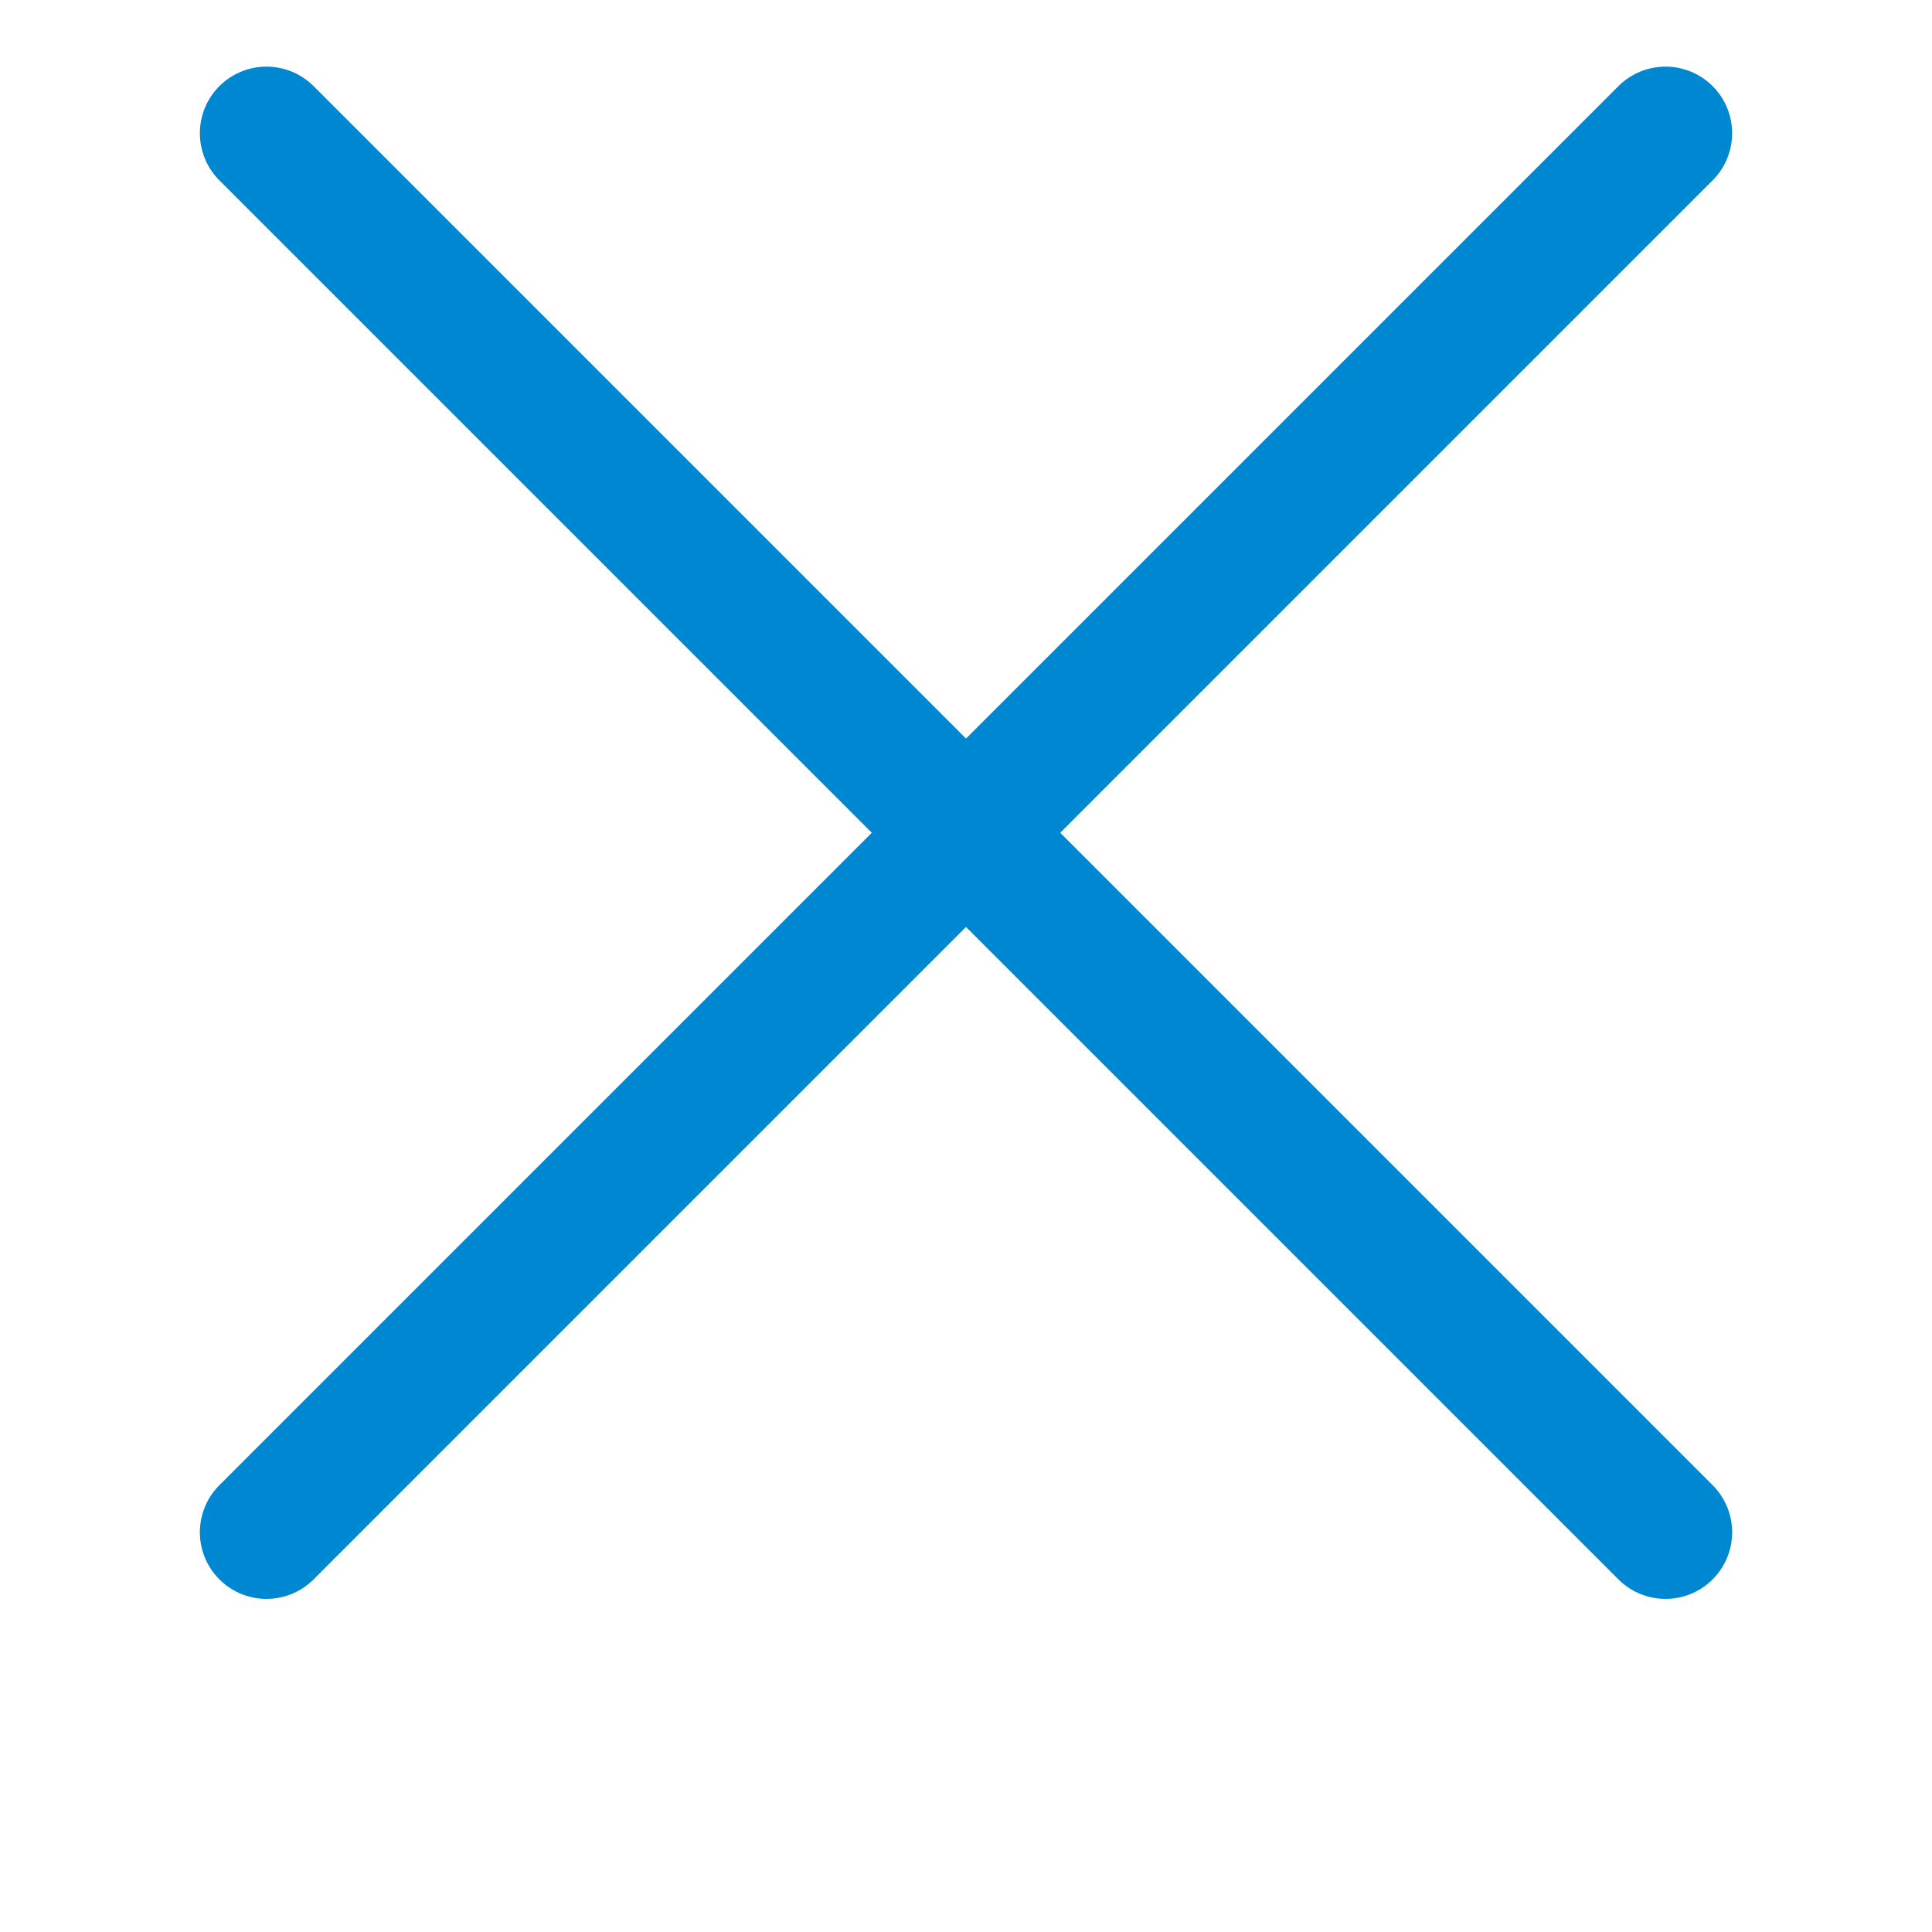
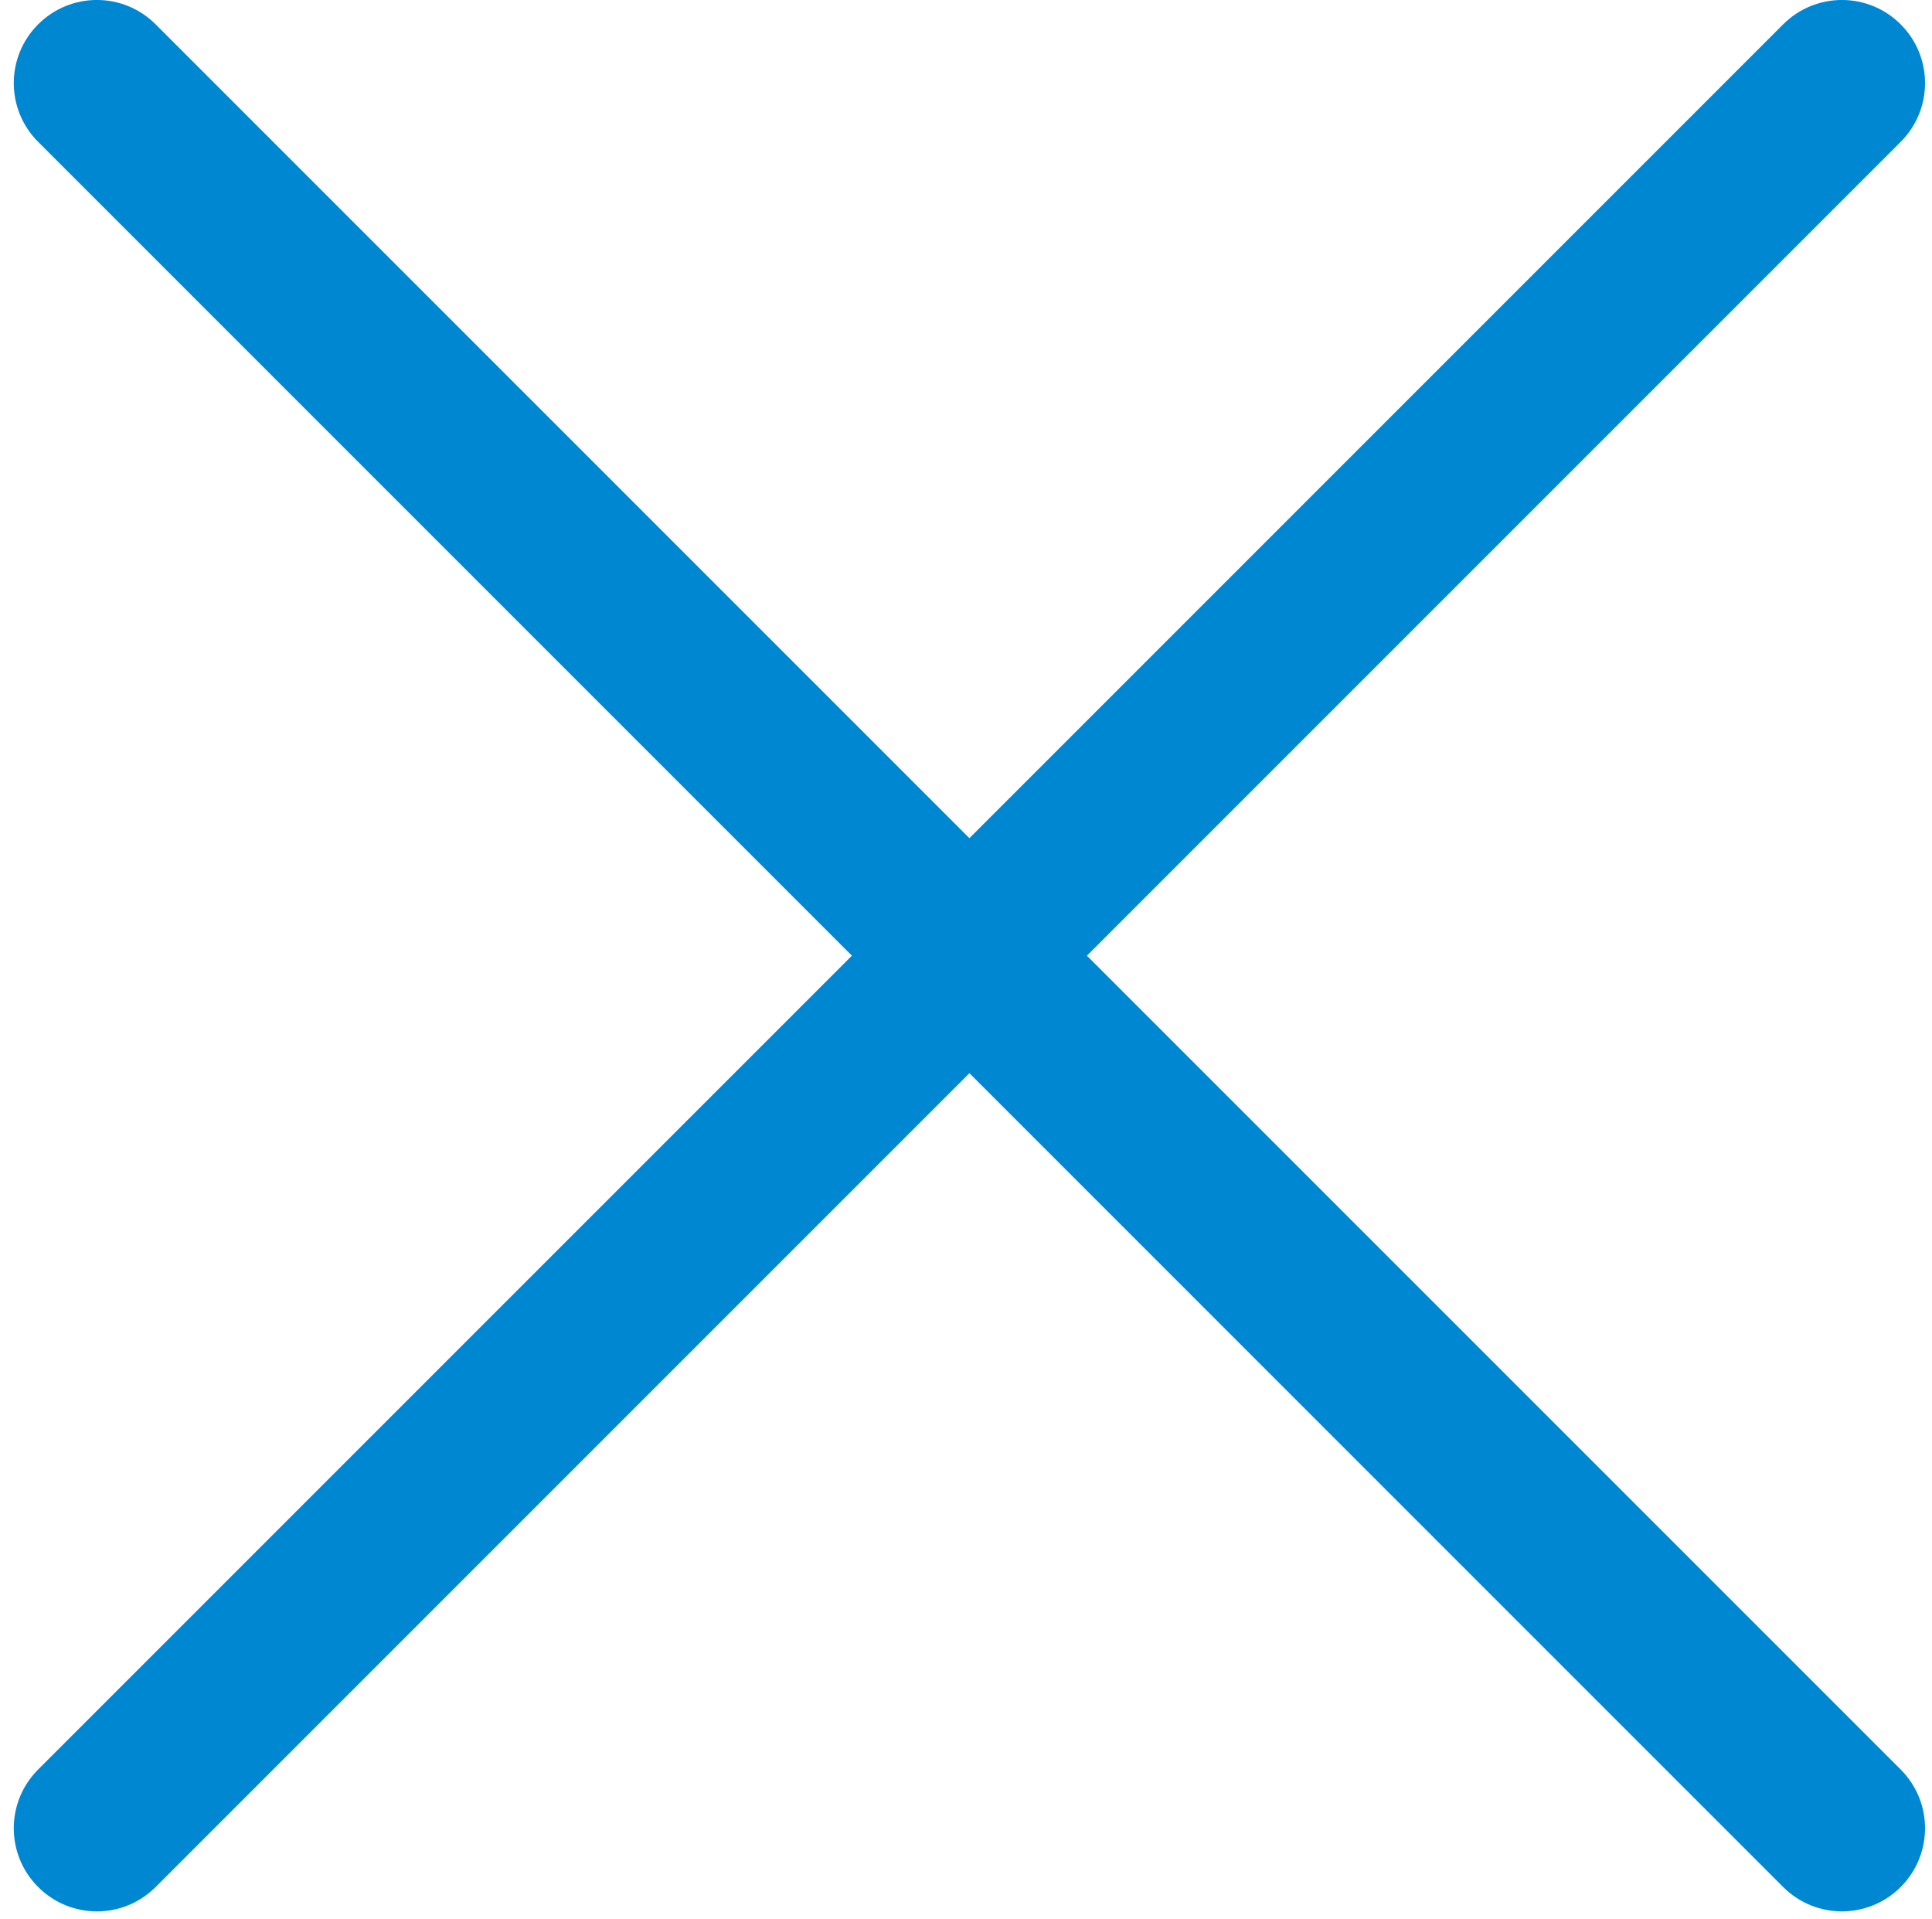
- <svg xmlns="http://www.w3.org/2000/svg" width="29px" height="29px" viewBox="0 0 29 29" version="1.1">
-   <g transform="translate(-960, -22)" stroke-linecap="round" stroke="#0087D2" stroke-width="2" stroke-linejoin="round">
-     <path d="M964,24 L985,45 M964,45 L985,24" />
+ <svg xmlns="http://www.w3.org/2000/svg" version="1.1" id="Layer_1" x="0px" y="0px" width="23.25px" height="23.084px" viewBox="0 0 23.25 23.084" enable-background="new 0 0 23.25 23.084" xml:space="preserve">
+   <g transform="translate(-960, -22)">
+     <g>
+       <path d="M961.166,23l21,21 M961.166,44l21-21" />
+       <path fill="#0087D2" d="M982.166,45c-0.256,0-0.512-0.098-0.707-0.293l-9.793-9.793l-9.793,9.793    c-0.391,0.391-1.023,0.391-1.414,0s-0.391-1.023,0-1.414l9.793-9.793l-9.793-9.793c-0.391-0.391-0.391-1.023,0-1.414    s1.023-0.391,1.414,0l9.793,9.793l9.793-9.793c0.391-0.391,1.023-0.391,1.414,0s0.391,1.023,0,1.414L973.08,33.5l9.793,9.793    c0.391,0.391,0.391,1.023,0,1.414C982.678,44.902,982.422,45,982.166,45z" />
+     </g>
  </g>
</svg>
